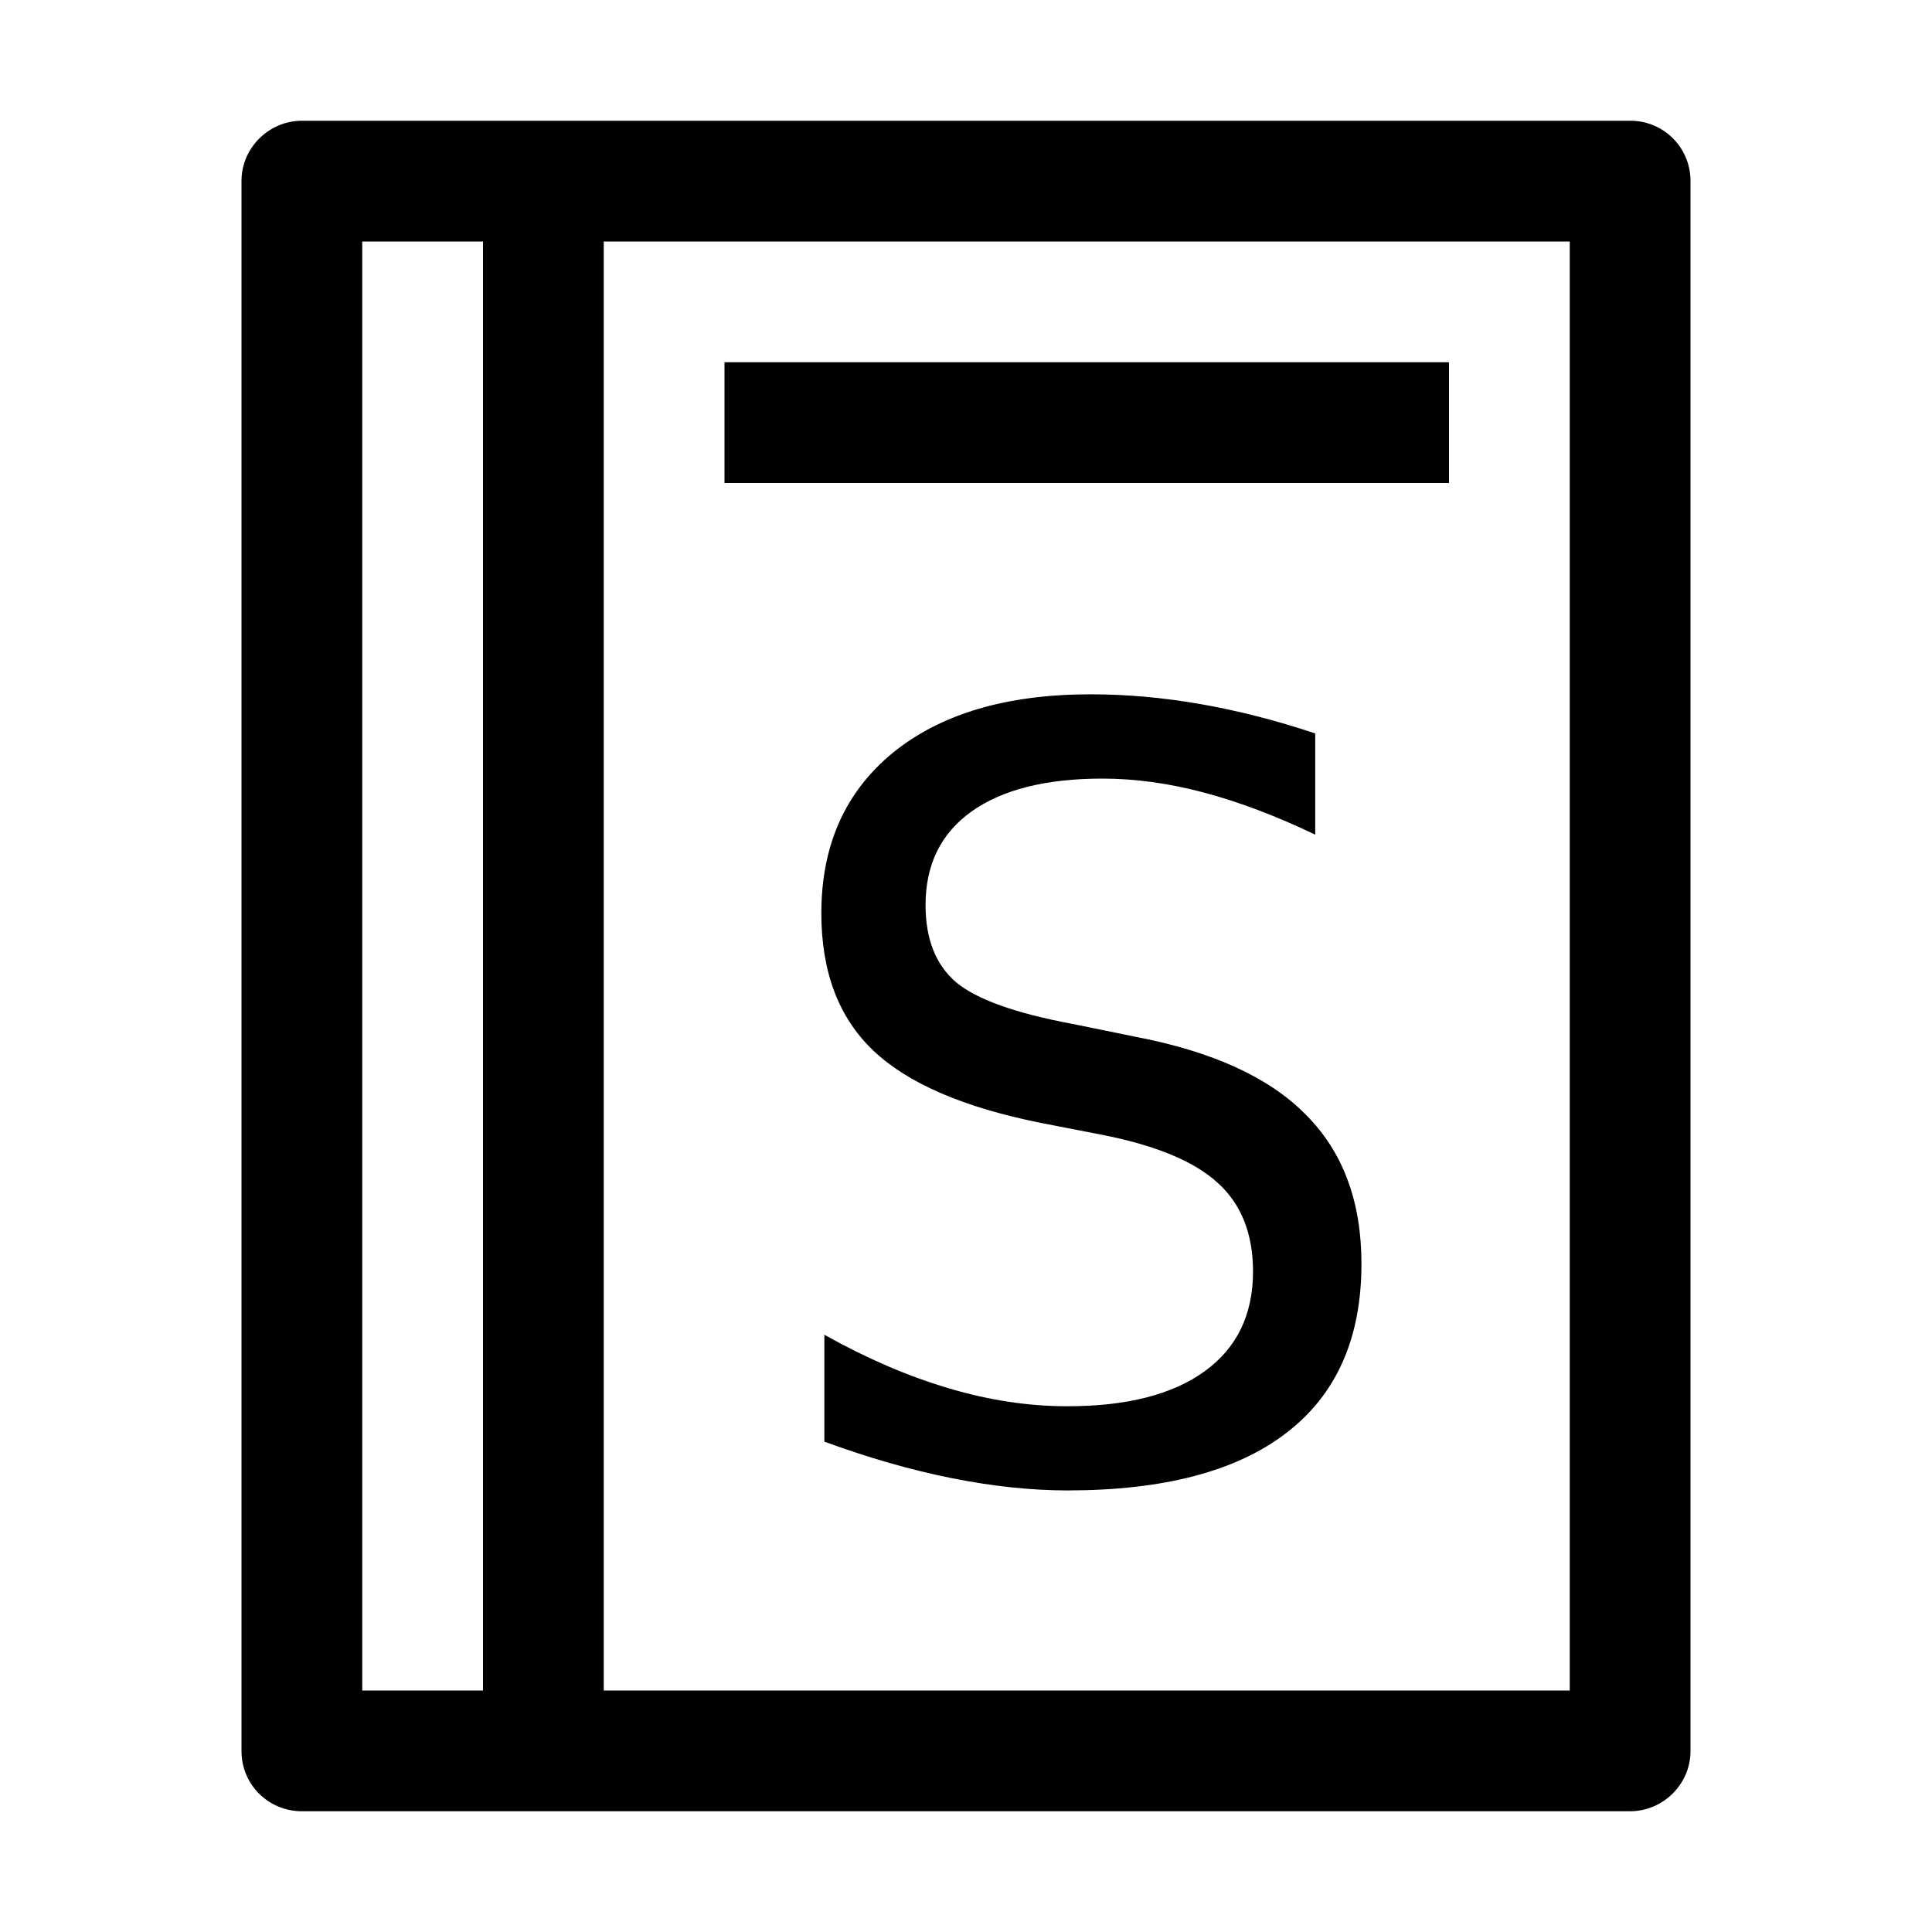
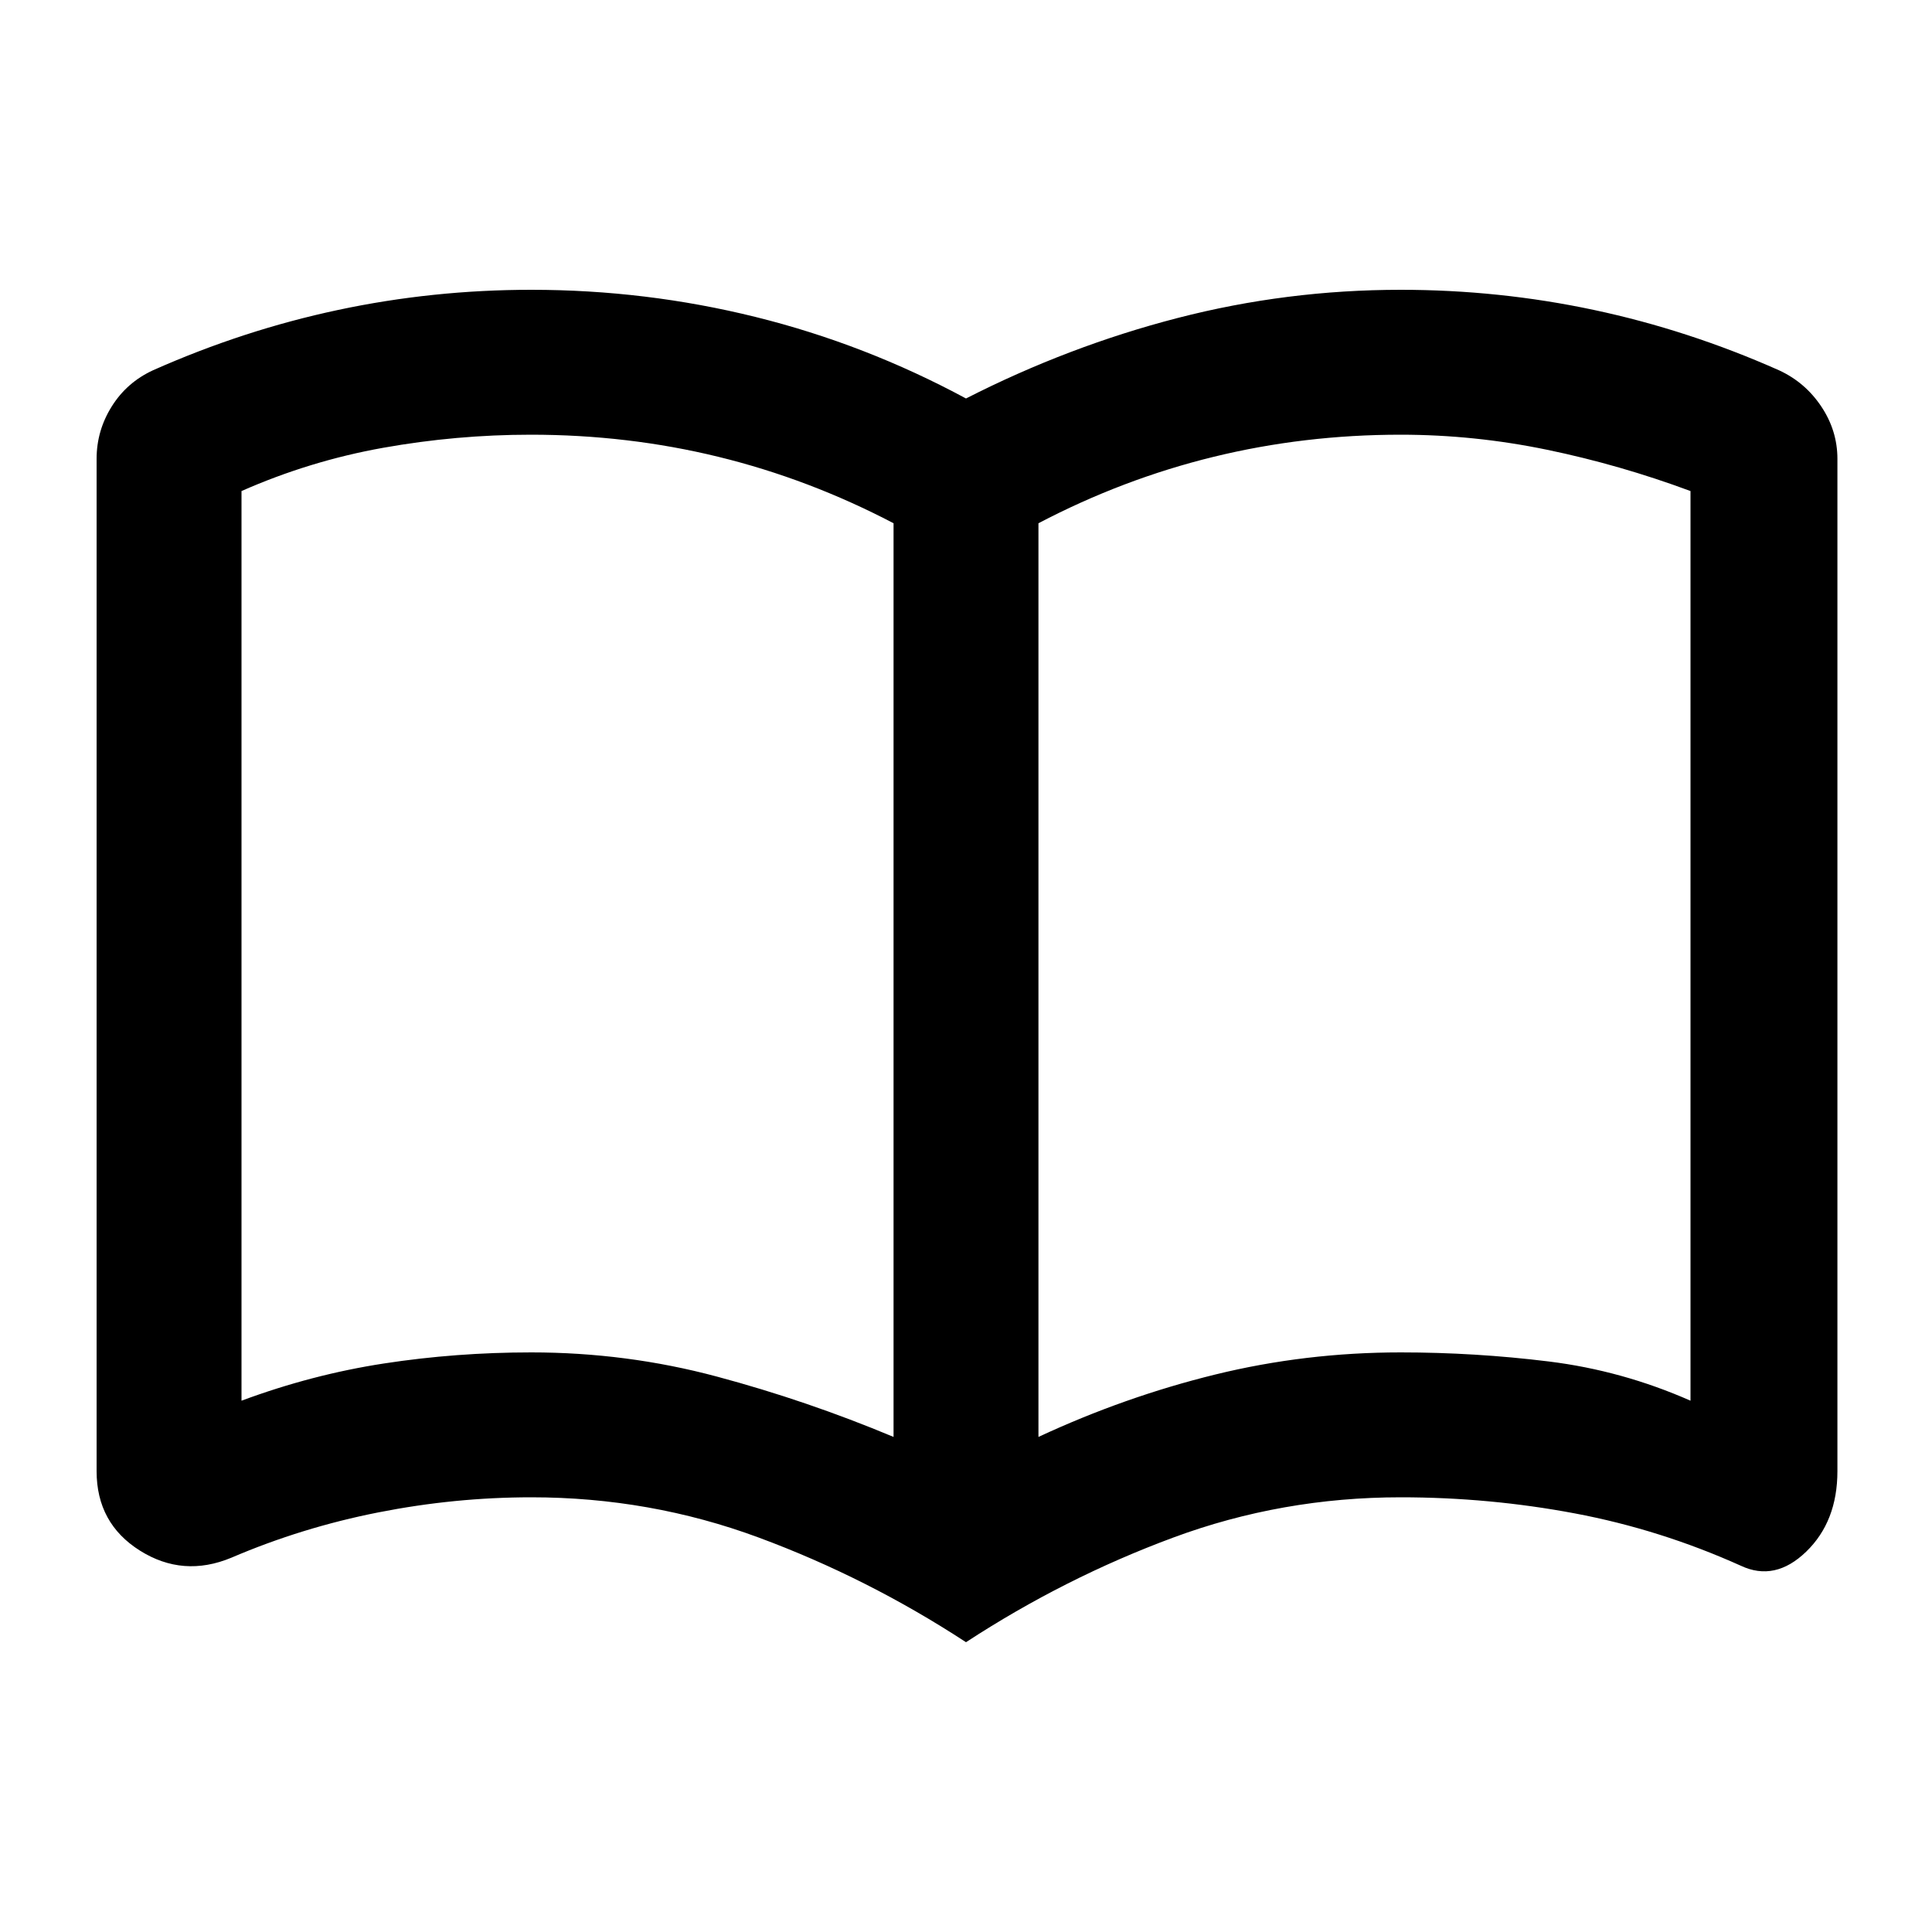
- <svg xmlns="http://www.w3.org/2000/svg" viewBox="0 0 16 16">
-   <path d="M13.5 1h-11c-.271 0-.5.223-.5.498v13.004c0 .278.224.498.5.498h11c.271 0 .5-.223.5-.498V1.498A.497.497 0 0013.5 1zM3 2h1v12H3V2zm2 0h8v12H5V2zm1 1h6v1H6V3z" />
-   <g style="line-height:1.25">
-     <path d="M10.892 6.074v.838q-.49-.234-.924-.349-.434-.115-.838-.115-.702 0-1.085.273-.38.272-.38.774 0 .422.252.639.255.213.962.345l.519.106q.962.183 1.417.647.46.46.46 1.234 0 .924-.621 1.4-.618.477-1.814.477-.45 0-.961-.102-.507-.102-1.052-.302v-.885q.524.293 1.026.442.502.15.987.15.737 0 1.137-.29t.4-.826q0-.468-.29-.732-.285-.264-.94-.396L8.623 9.3q-.962-.192-1.391-.6-.43-.409-.43-1.137 0-.842.591-1.328.596-.485 1.639-.485.447 0 .91.081.465.081.95.243z" />
-   </g>
+ <svg xmlns="http://www.w3.org/2000/svg" height="20px" viewBox="0 -960 960 960" width="20px">
+   <path d="M264-288q47.35 0 92.17 12Q401-264 444-246v-454q-42-22-87-33t-93.22-11q-36.94 0-73.36 6.5T120-716v452q35-13 70.81-18.5Q226.63-288 264-288Zm252 42q43-20 87.83-31 44.82-11 92.17-11 37 0 73.5 4.5T840-264v-452q-35-13-71.19-20.5t-72.89-7.5Q648-744 603-733t-87 33v454Zm-36 102q-49-32-103-52t-113-20q-38 0-76 7.5T115-186q-24 10-45.5-3.53T48-229v-503q0-14 7.5-26T76-776q45-20 92.04-30 47.04-10 95.96-10 56.95 0 111.44 13.5Q429.93-789 480-762q51-26 105.19-40 54.18-14 110.81-14 48.92 0 95.96 10Q839-796 884-776q13 6 21 18t8 26v503q0 25-15.5 40t-32.5 7q-40-18-82.48-26-42.47-8-86.52-8-59 0-113 20t-103 52ZM283-495Z" />
</svg>
